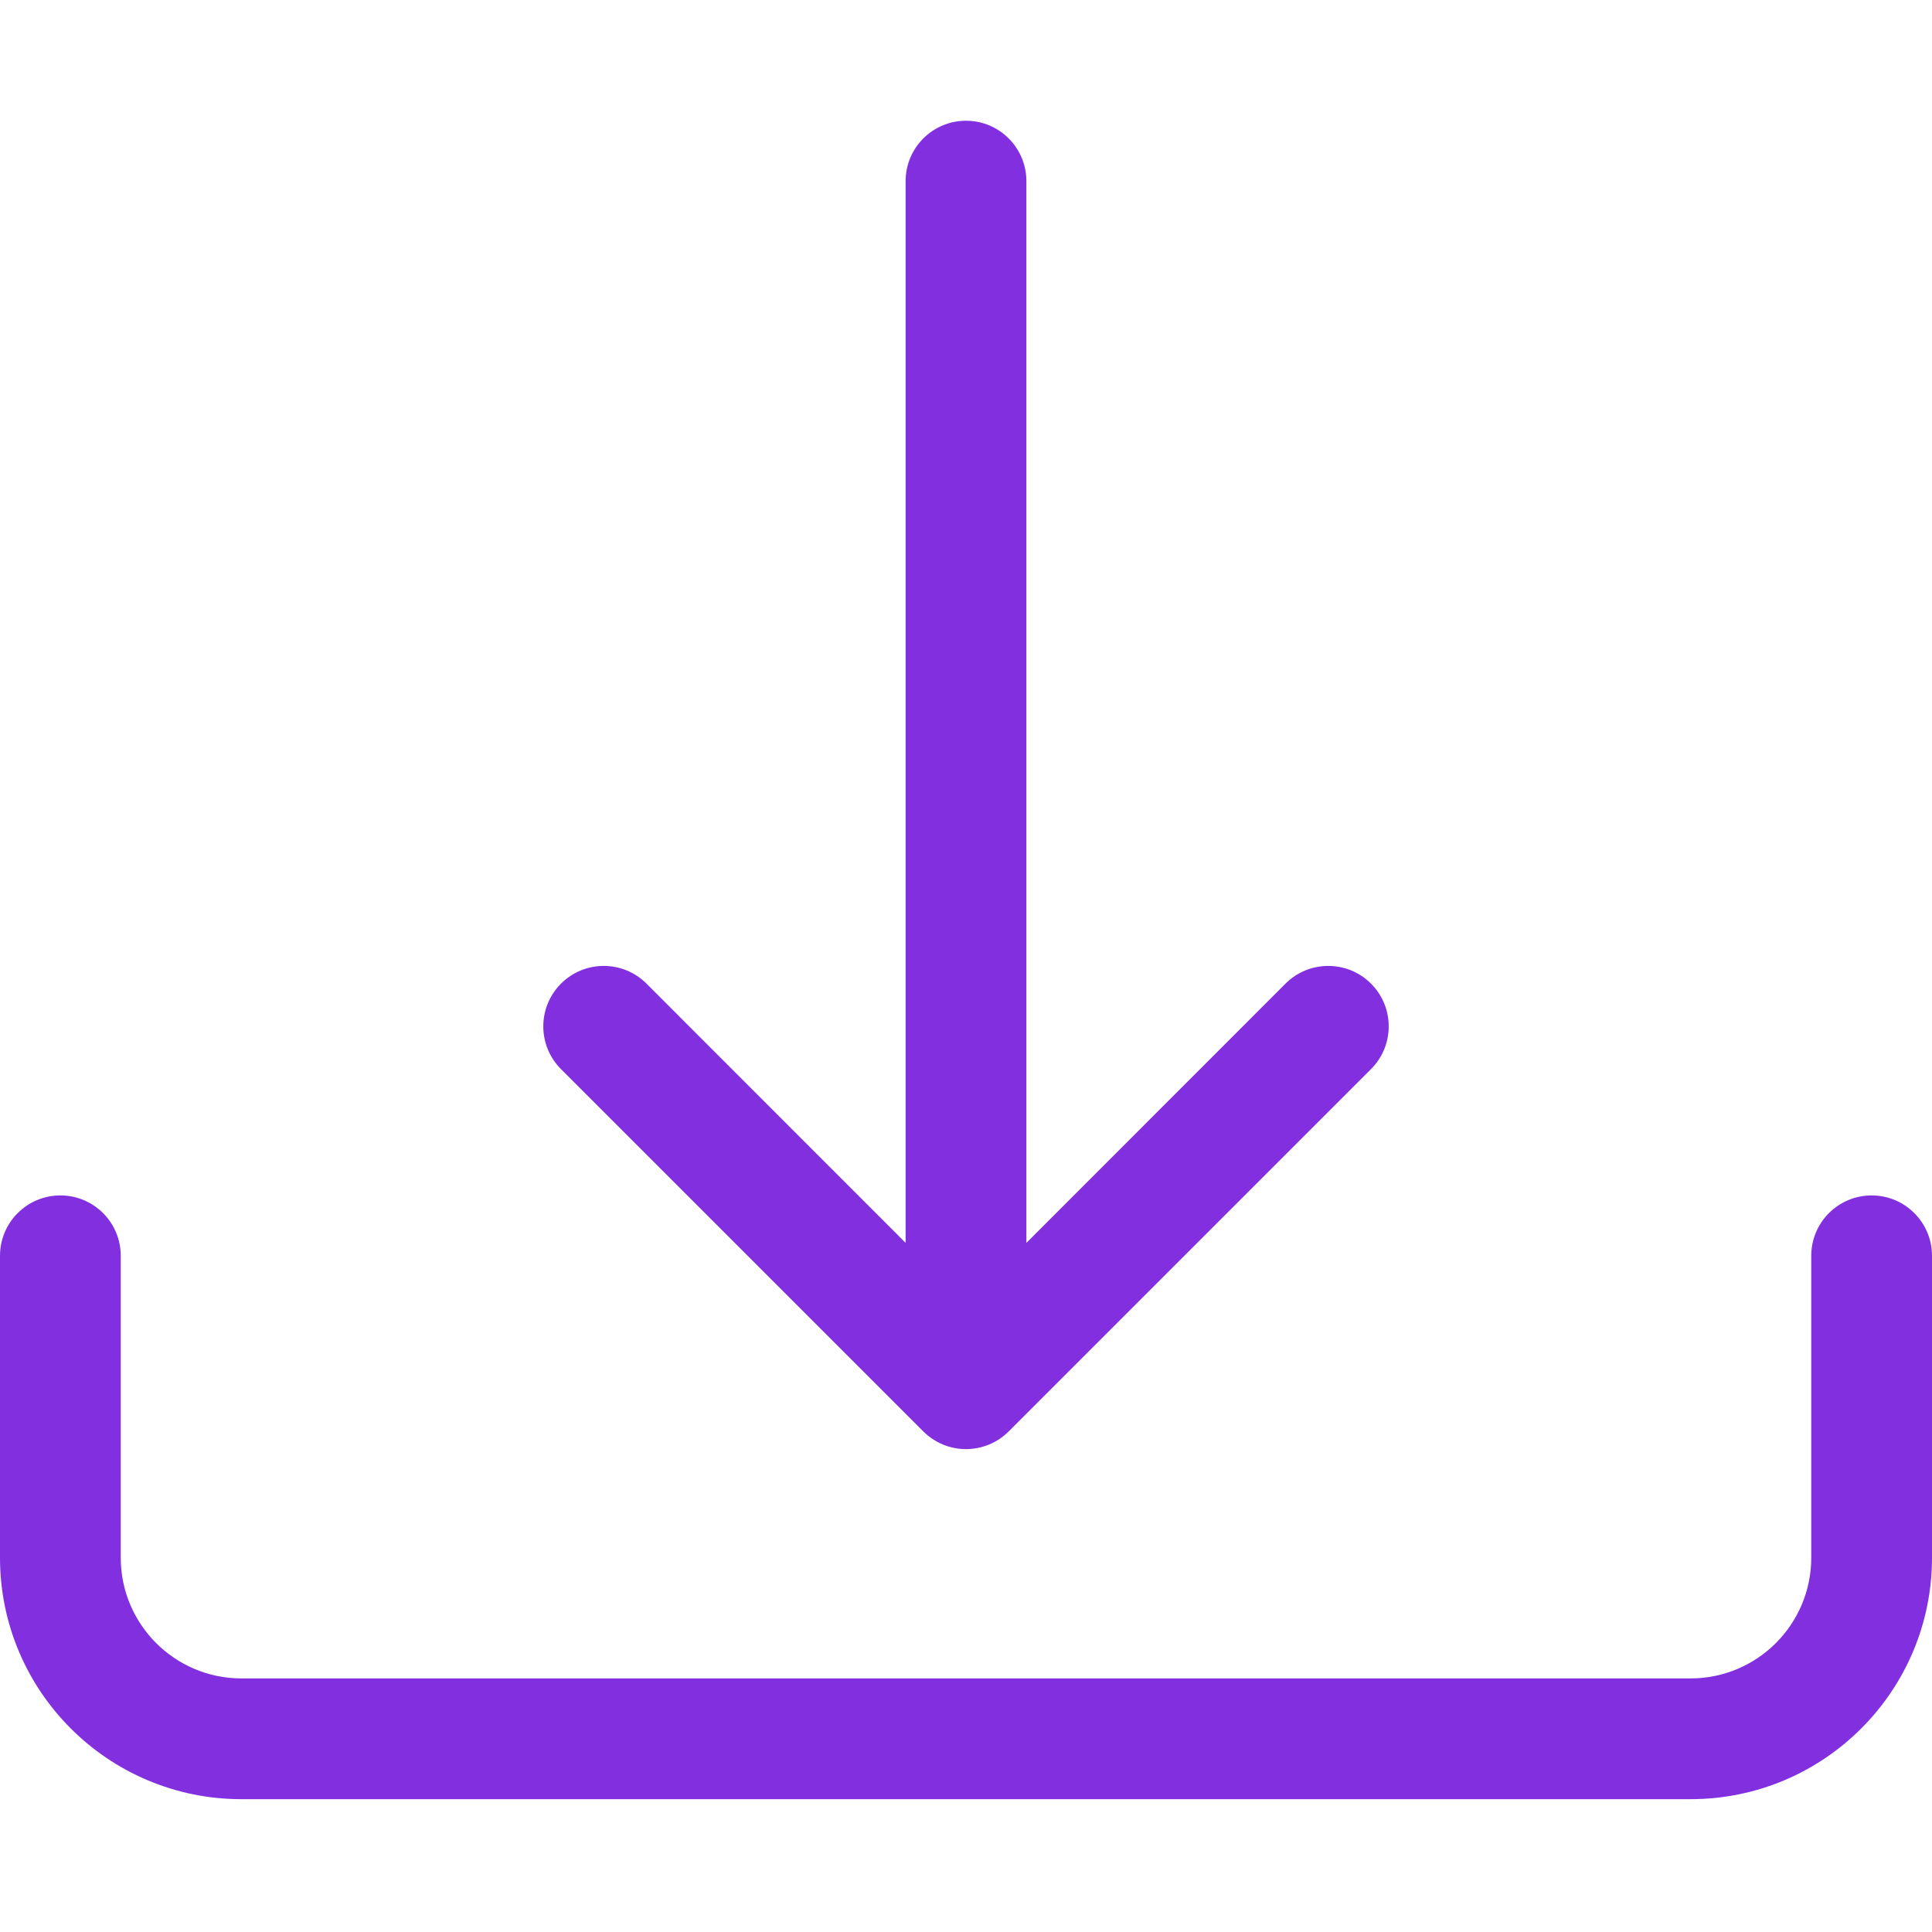
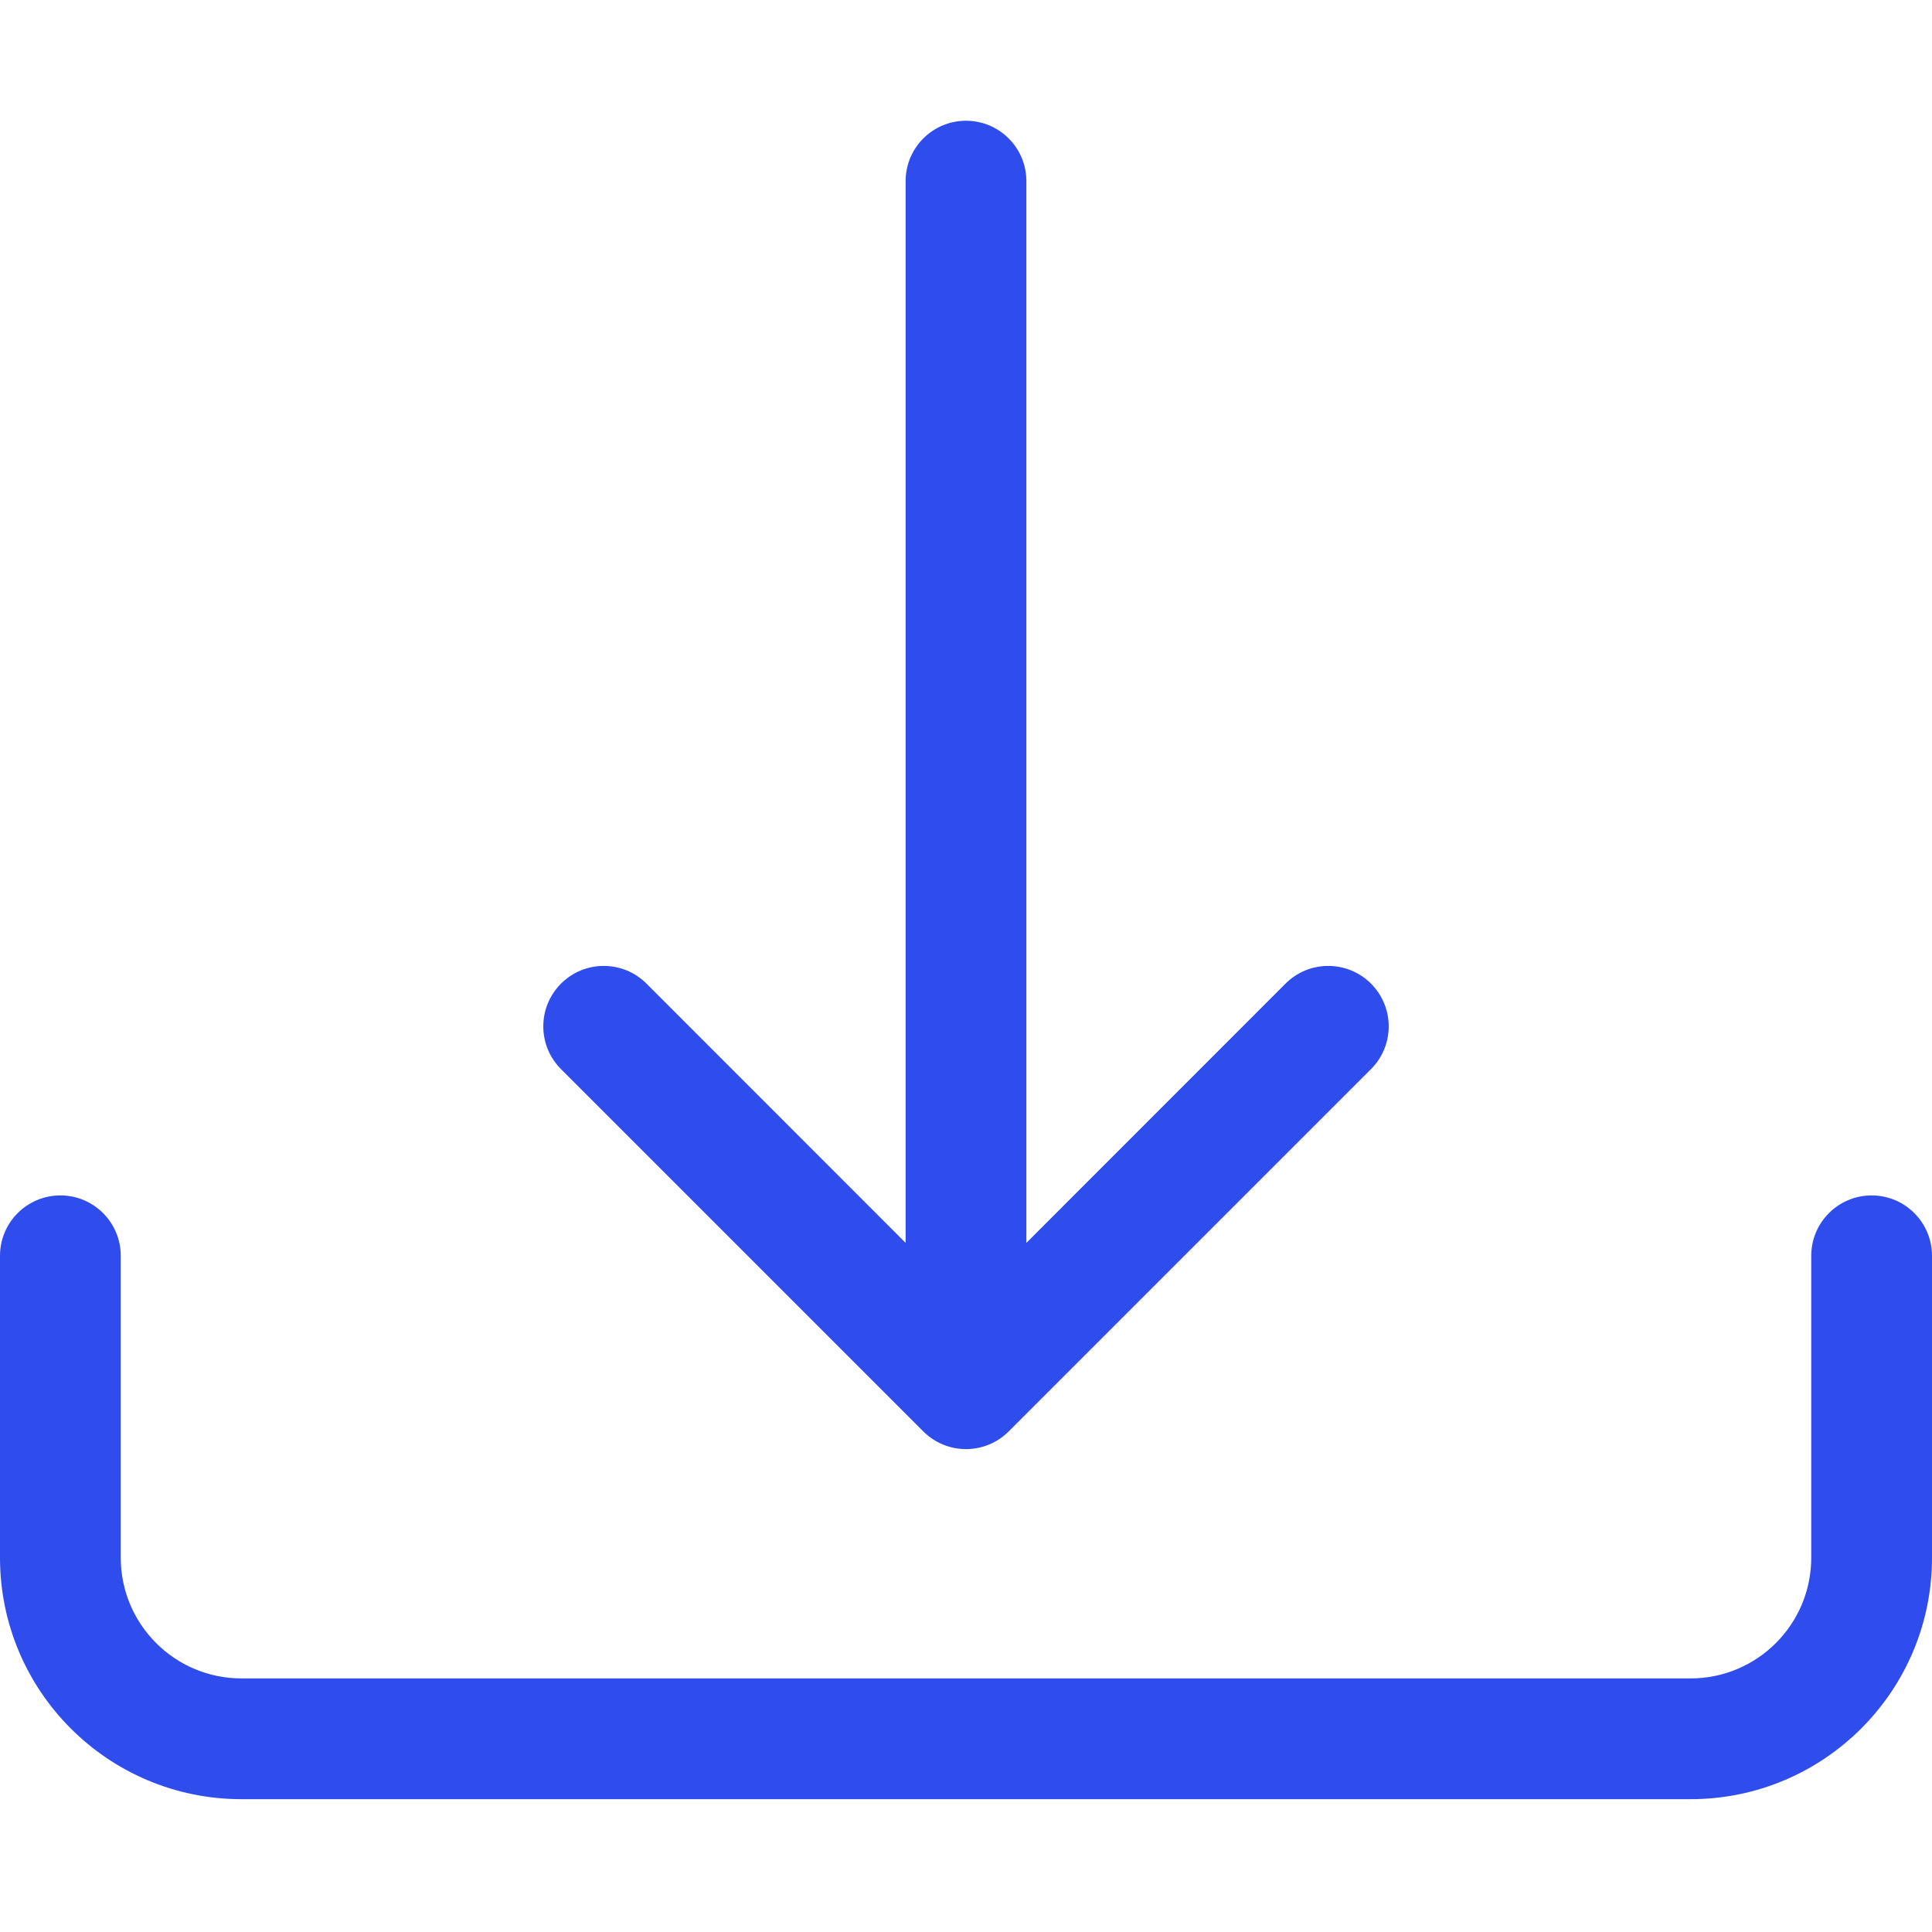
- <svg xmlns="http://www.w3.org/2000/svg" width="16" height="16" fill="#8230DF" class="bi bi-download" viewBox="0 0 16 16">
+ <svg xmlns="http://www.w3.org/2000/svg" width="16" height="16" fill="#2F4DED" class="bi bi-download" viewBox="0 0 16 16">
  <path d="M.5 9.9a.5.5 0 0 1 .5.5v2.5a1 1 0 0 0 1 1h12a1 1 0 0 0 1-1v-2.5a.5.5 0 0 1 1 0v2.5a2 2 0 0 1-2 2H2a2 2 0 0 1-2-2v-2.5a.5.5 0 0 1 .5-.5z" />
  <path d="M7.646 11.854a.5.5 0 0 0 .708 0l3-3a.5.5 0 0 0-.708-.708L8.5 10.293V1.5a.5.5 0 0 0-1 0v8.793L5.354 8.146a.5.5 0 1 0-.708.708l3 3z" />
</svg>
